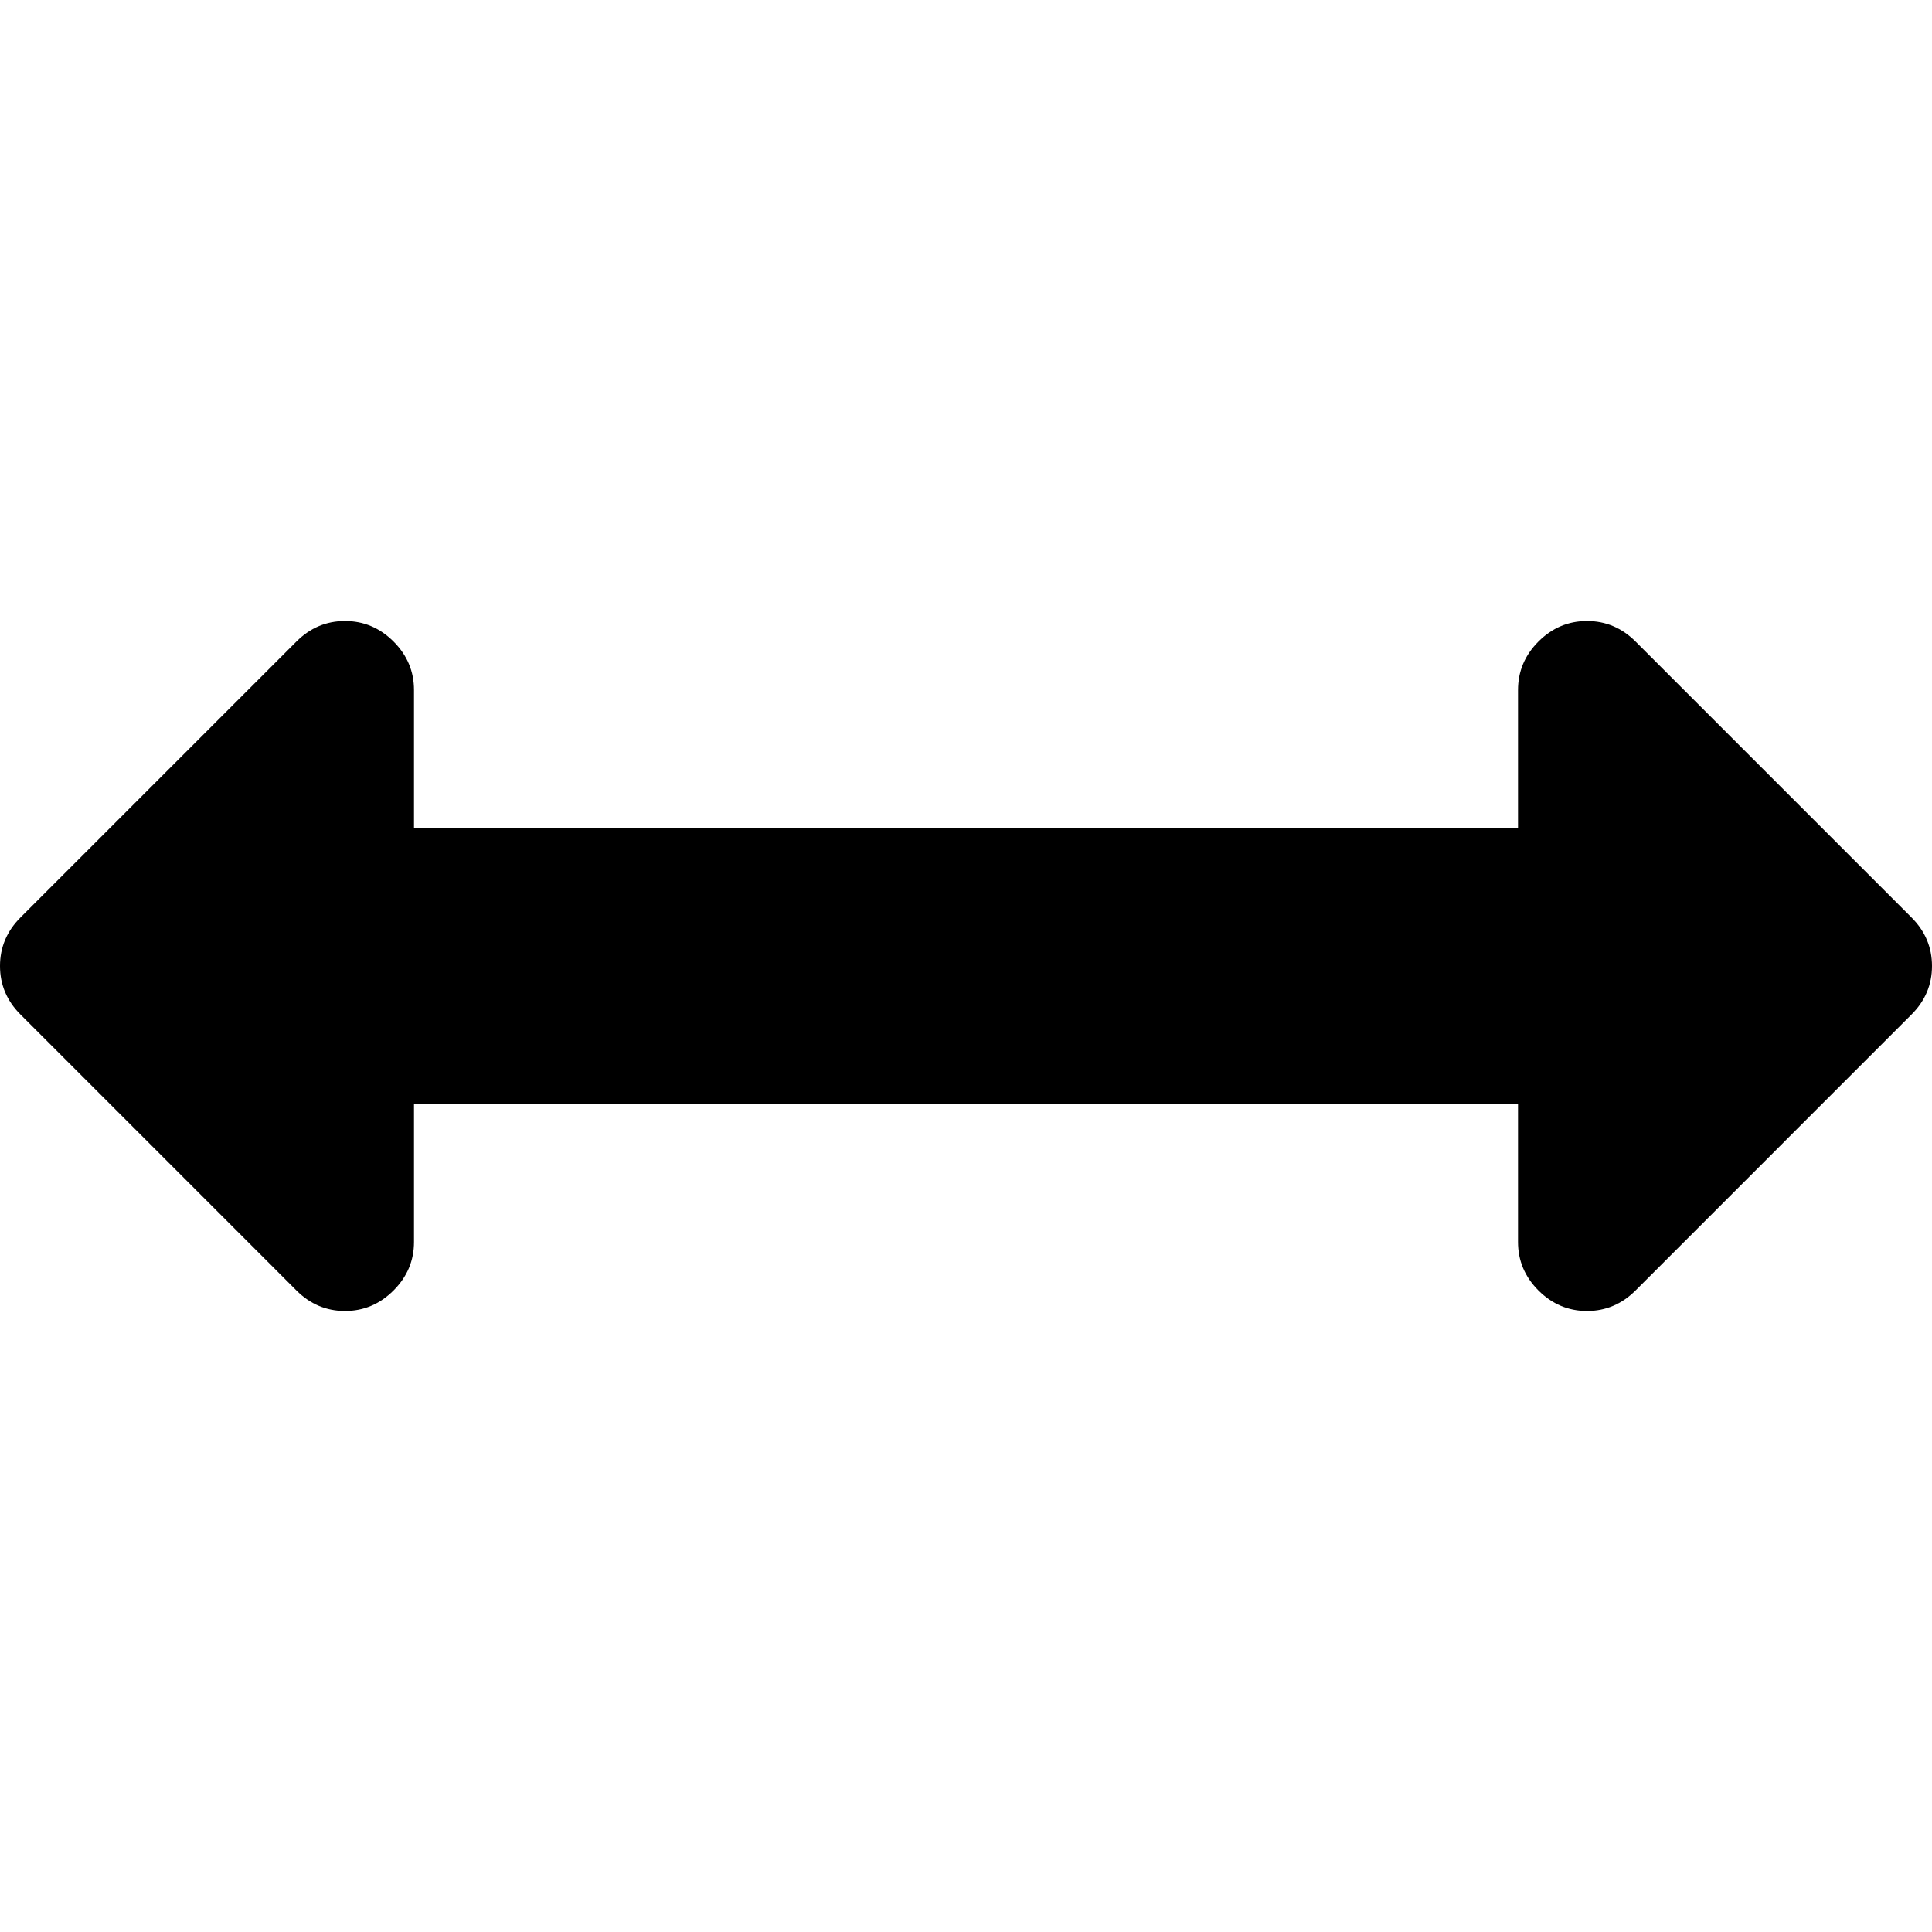
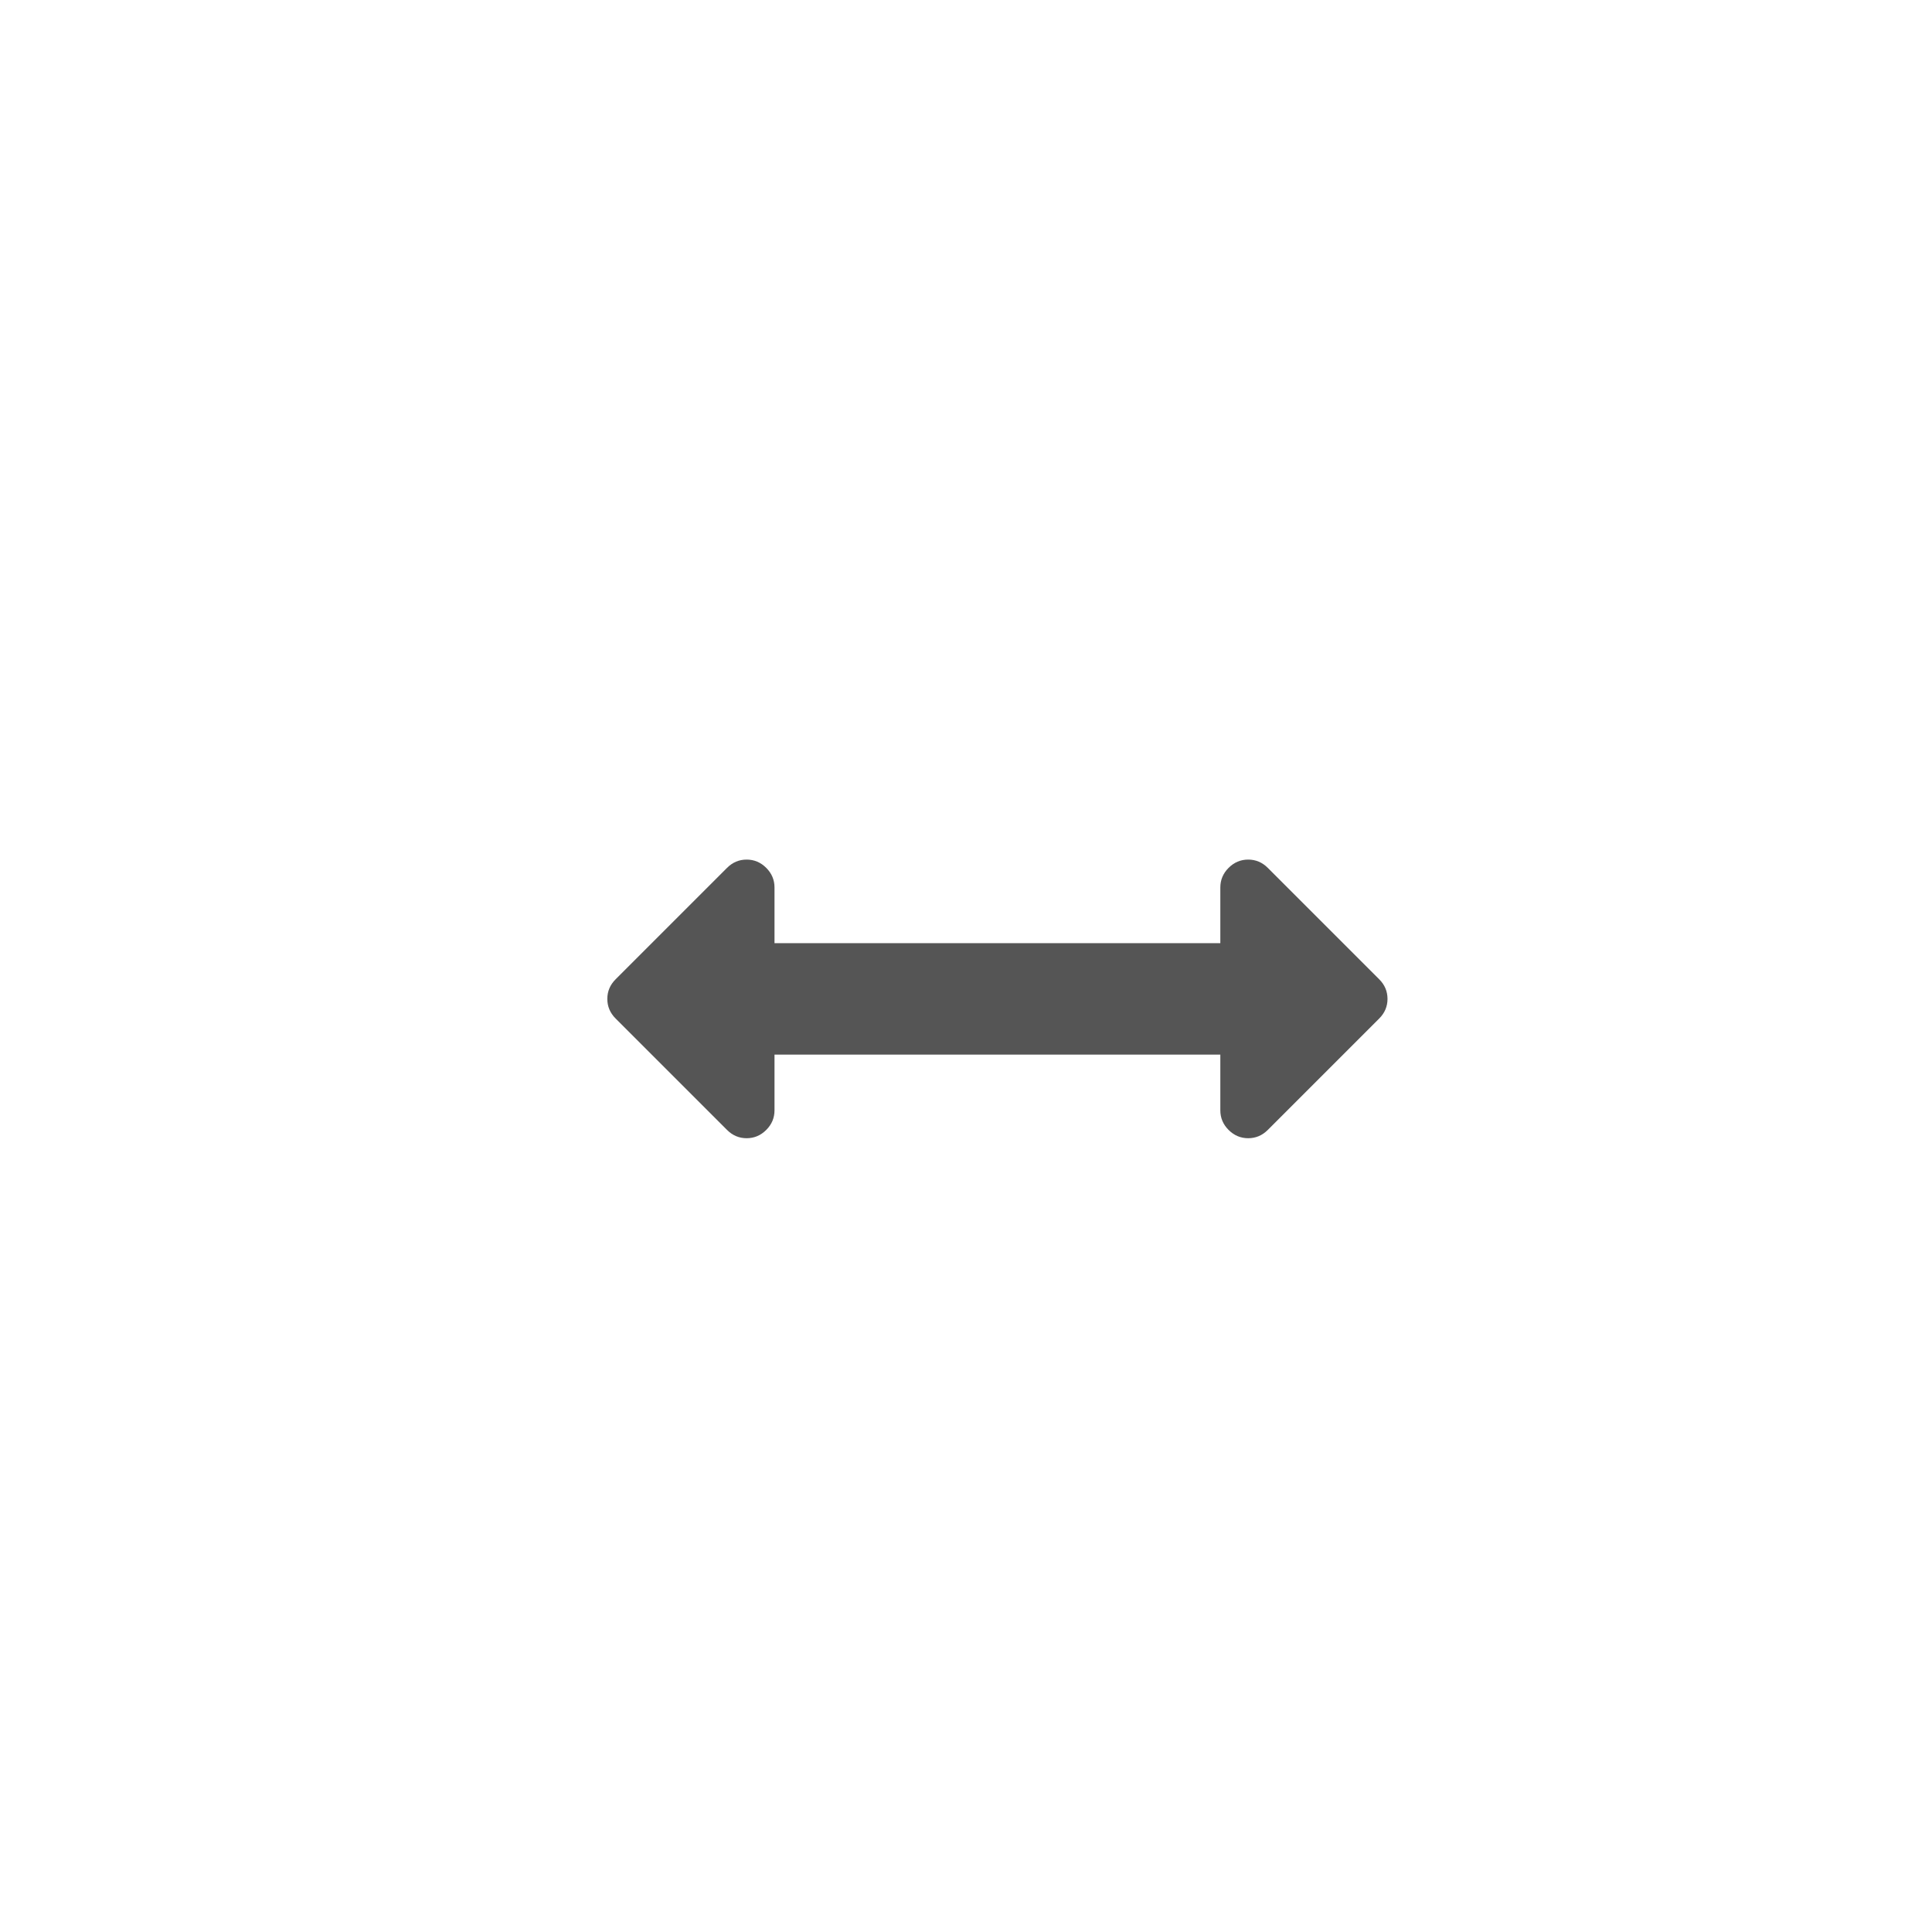
- <svg xmlns="http://www.w3.org/2000/svg" version="1.1" id="Capa_1" x="0px" y="0px" width="511.626px" height="511.627px" viewBox="0 0 511.626 511.627" style="enable-background:new 0 0 511.626 511.627;" xml:space="preserve">
-   <g>
-     <path d="M506.203,242.966l-73.087-73.089c-3.621-3.617-7.902-5.424-12.847-5.424c-4.949,0-9.233,1.807-12.854,5.424   c-3.613,3.616-5.42,7.898-5.42,12.847v36.547H109.636v-36.547c0-4.949-1.809-9.231-5.426-12.847   c-3.619-3.617-7.902-5.424-12.85-5.424c-4.947,0-9.23,1.807-12.847,5.424L5.424,242.966C1.809,246.58,0,250.865,0,255.813   c0,4.947,1.809,9.232,5.424,12.845l73.089,73.091c3.617,3.613,7.897,5.424,12.847,5.424c4.952,0,9.234-1.811,12.85-5.424   c3.617-3.614,5.426-7.898,5.426-12.847v-36.549h292.359v36.549c0,4.948,1.807,9.232,5.42,12.847   c3.621,3.613,7.905,5.424,12.854,5.424c4.944,0,9.226-1.811,12.847-5.424l73.087-73.091c3.617-3.613,5.424-7.898,5.424-12.845   C511.626,250.865,509.82,246.58,506.203,242.966z" />
+ <svg xmlns="http://www.w3.org/2000/svg" version="1.1" id="Capa_1" x="0px" y="0px" width="100" height="100" viewBox="0 0 511.626 511.627" xml:space="preserve">
+   <defs id="defs39" />
+   <g id="g3" style="fill:#555555" transform="matrix(0.4038236,0,0,0.4038236,160.8285,161.2234)">
+     <path d="m 506.203,242.966 -73.087,-73.089 c -3.621,-3.617 -7.902,-5.424 -12.847,-5.424 -4.949,0 -9.233,1.807 -12.854,5.424 -3.613,3.616 -5.42,7.898 -5.42,12.847 l 0,36.547 -292.359,0 0,-36.547 c 0,-4.949 -1.809,-9.231 -5.426,-12.847 -3.619,-3.617 -7.902,-5.424 -12.85,-5.424 -4.947,0 -9.23,1.807 -12.847,5.424 L 5.424,242.966 C 1.809,246.58 0,250.865 0,255.813 c 0,4.947 1.809,9.232 5.424,12.845 l 73.089,73.091 c 3.617,3.613 7.897,5.424 12.847,5.424 4.952,0 9.234,-1.811 12.85,-5.424 3.617,-3.614 5.426,-7.898 5.426,-12.847 l 0,-36.549 292.359,0 0,36.549 c 0,4.948 1.807,9.232 5.42,12.847 3.621,3.613 7.905,5.424 12.854,5.424 4.944,0 9.226,-1.811 12.847,-5.424 l 73.087,-73.091 c 3.617,-3.613 5.424,-7.898 5.424,-12.845 -0.001,-4.948 -1.807,-9.233 -5.424,-12.847 z" id="path5" />
  </g>
-   <g>
- </g>
-   <g>
- </g>
-   <g>
- </g>
-   <g>
- </g>
-   <g>
- </g>
-   <g>
- </g>
-   <g>
- </g>
-   <g>
- </g>
-   <g>
- </g>
-   <g>
- </g>
-   <g>
- </g>
-   <g>
- </g>
-   <g>
- </g>
-   <g>
- </g>
-   <g>
- </g>
+   <g id="g7" />
+   <g id="g9" />
+   <g id="g11" />
+   <g id="g13" />
+   <g id="g15" />
+   <g id="g17" />
+   <g id="g19" />
+   <g id="g21" />
+   <g id="g23" />
+   <g id="g25" />
+   <g id="g27" />
+   <g id="g29" />
+   <g id="g31" />
+   <g id="g33" />
+   <g id="g35" />
</svg>
